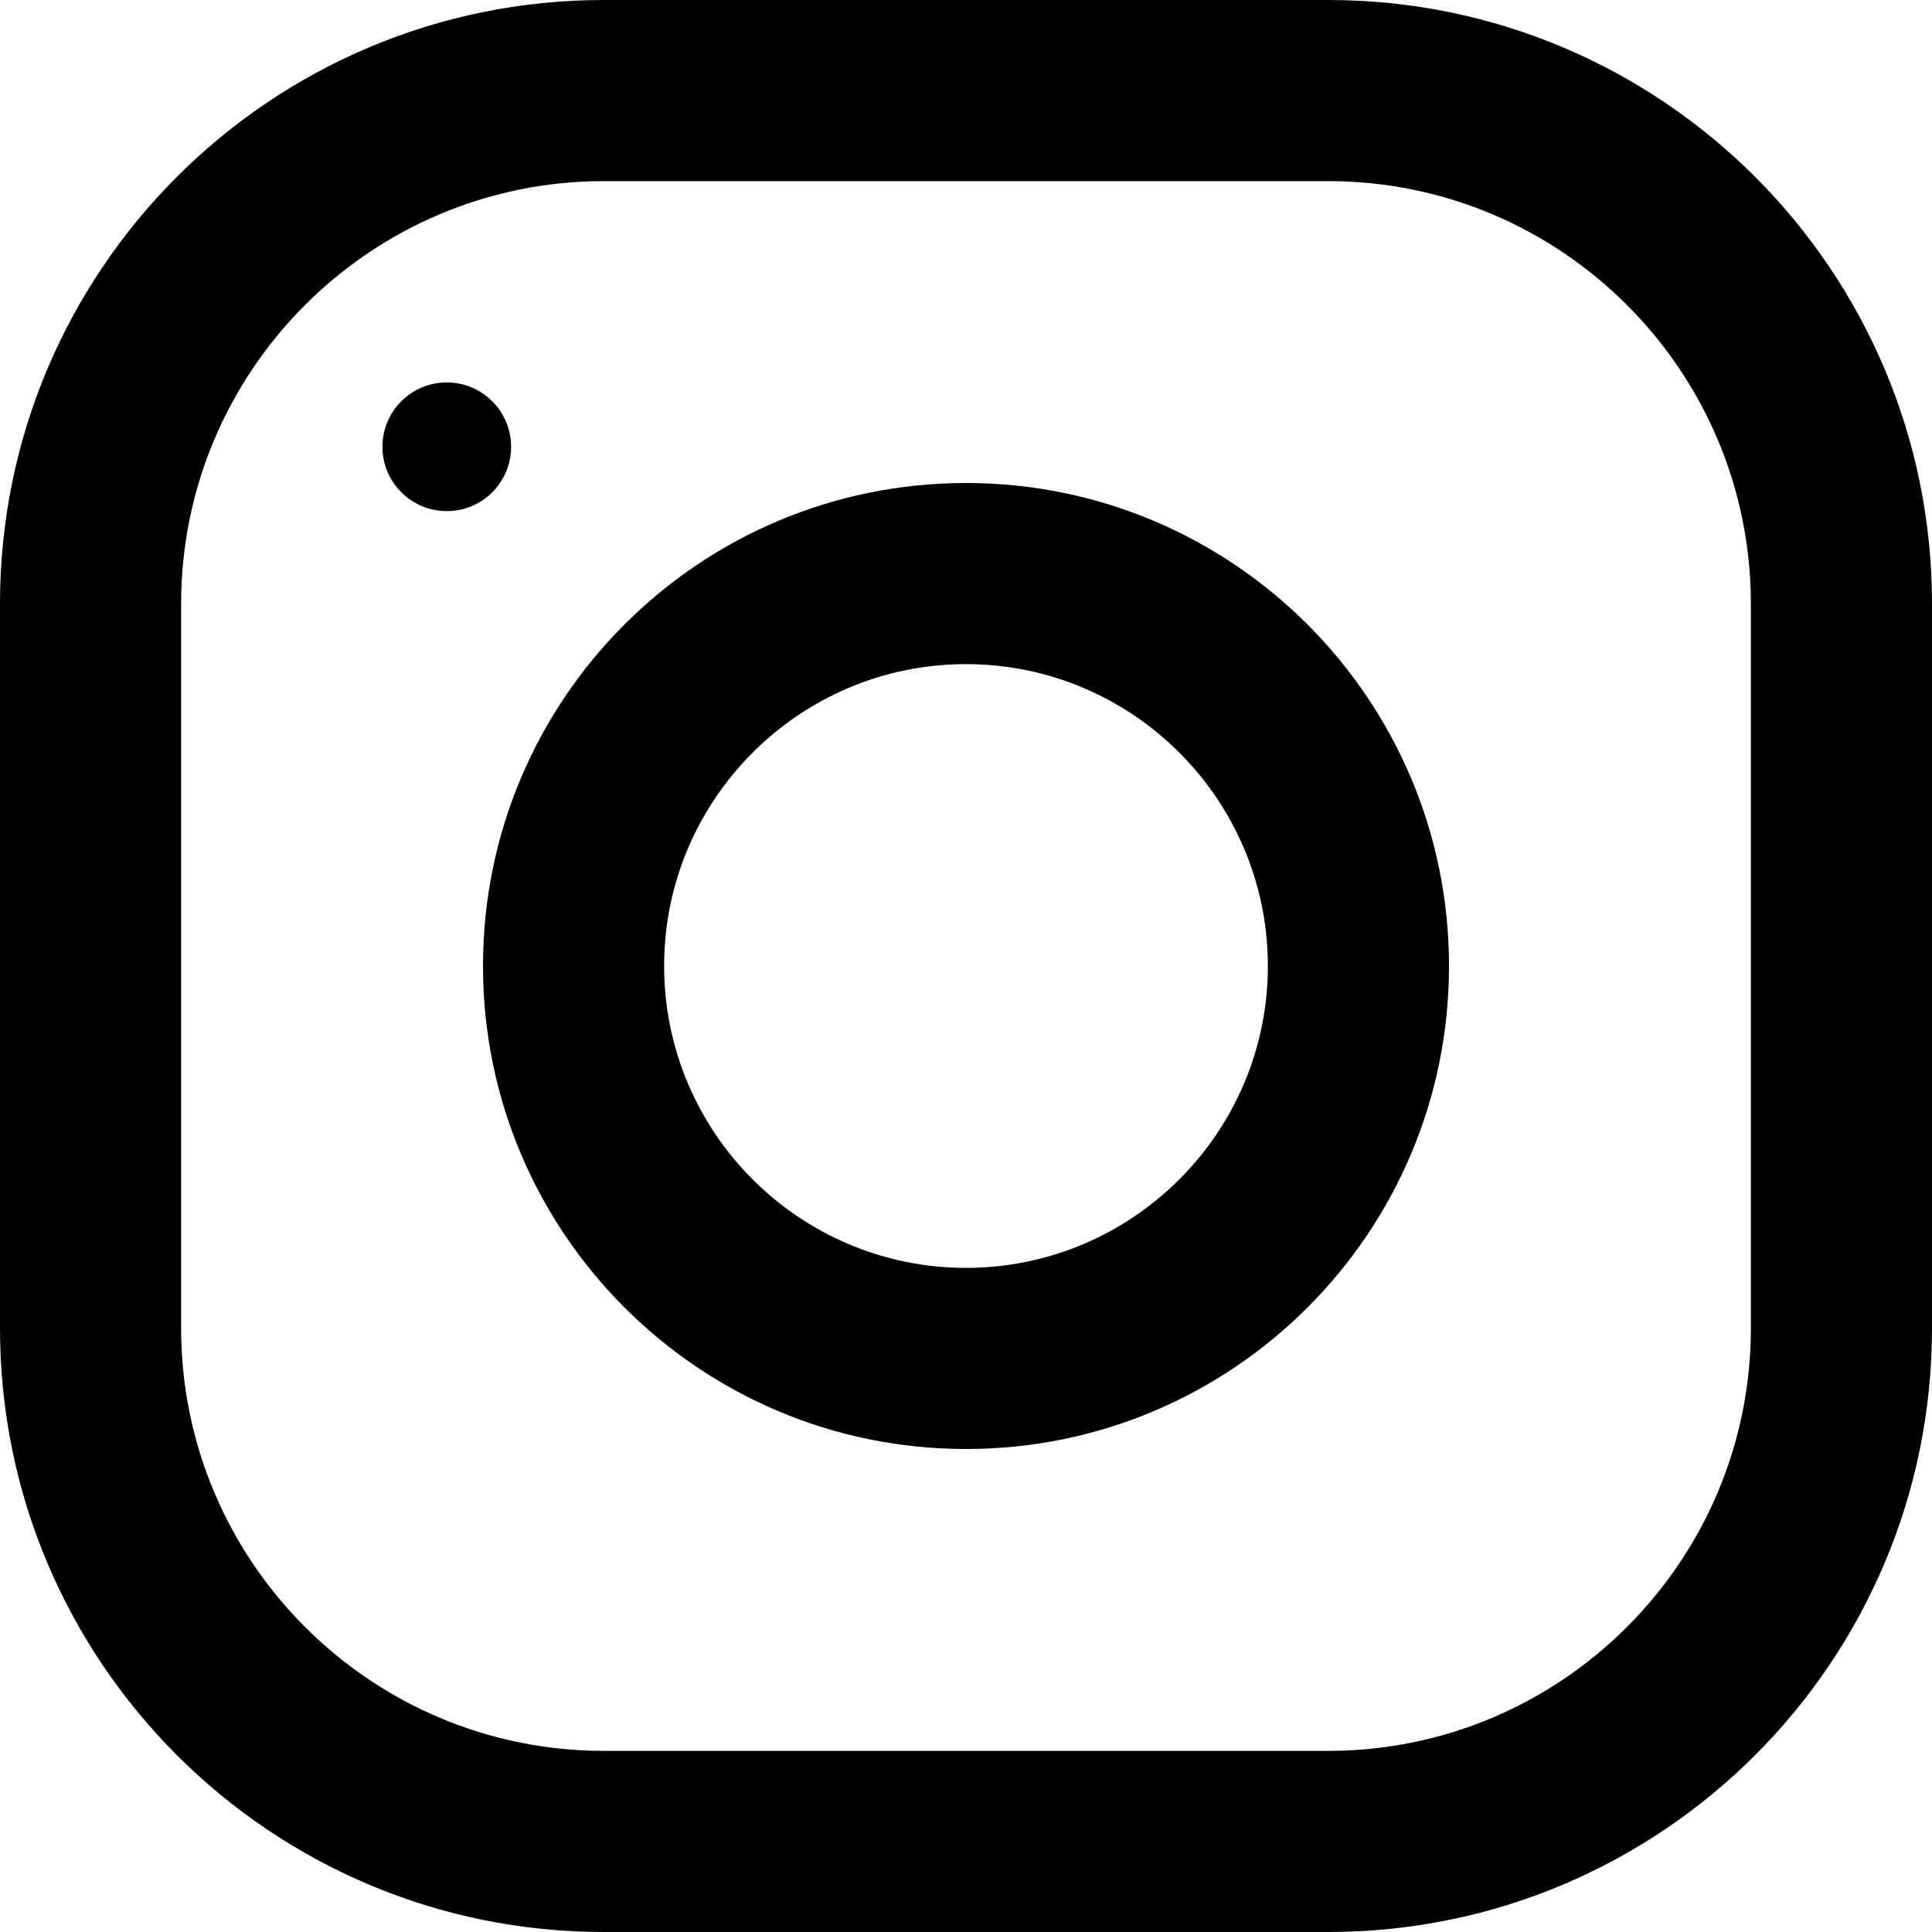
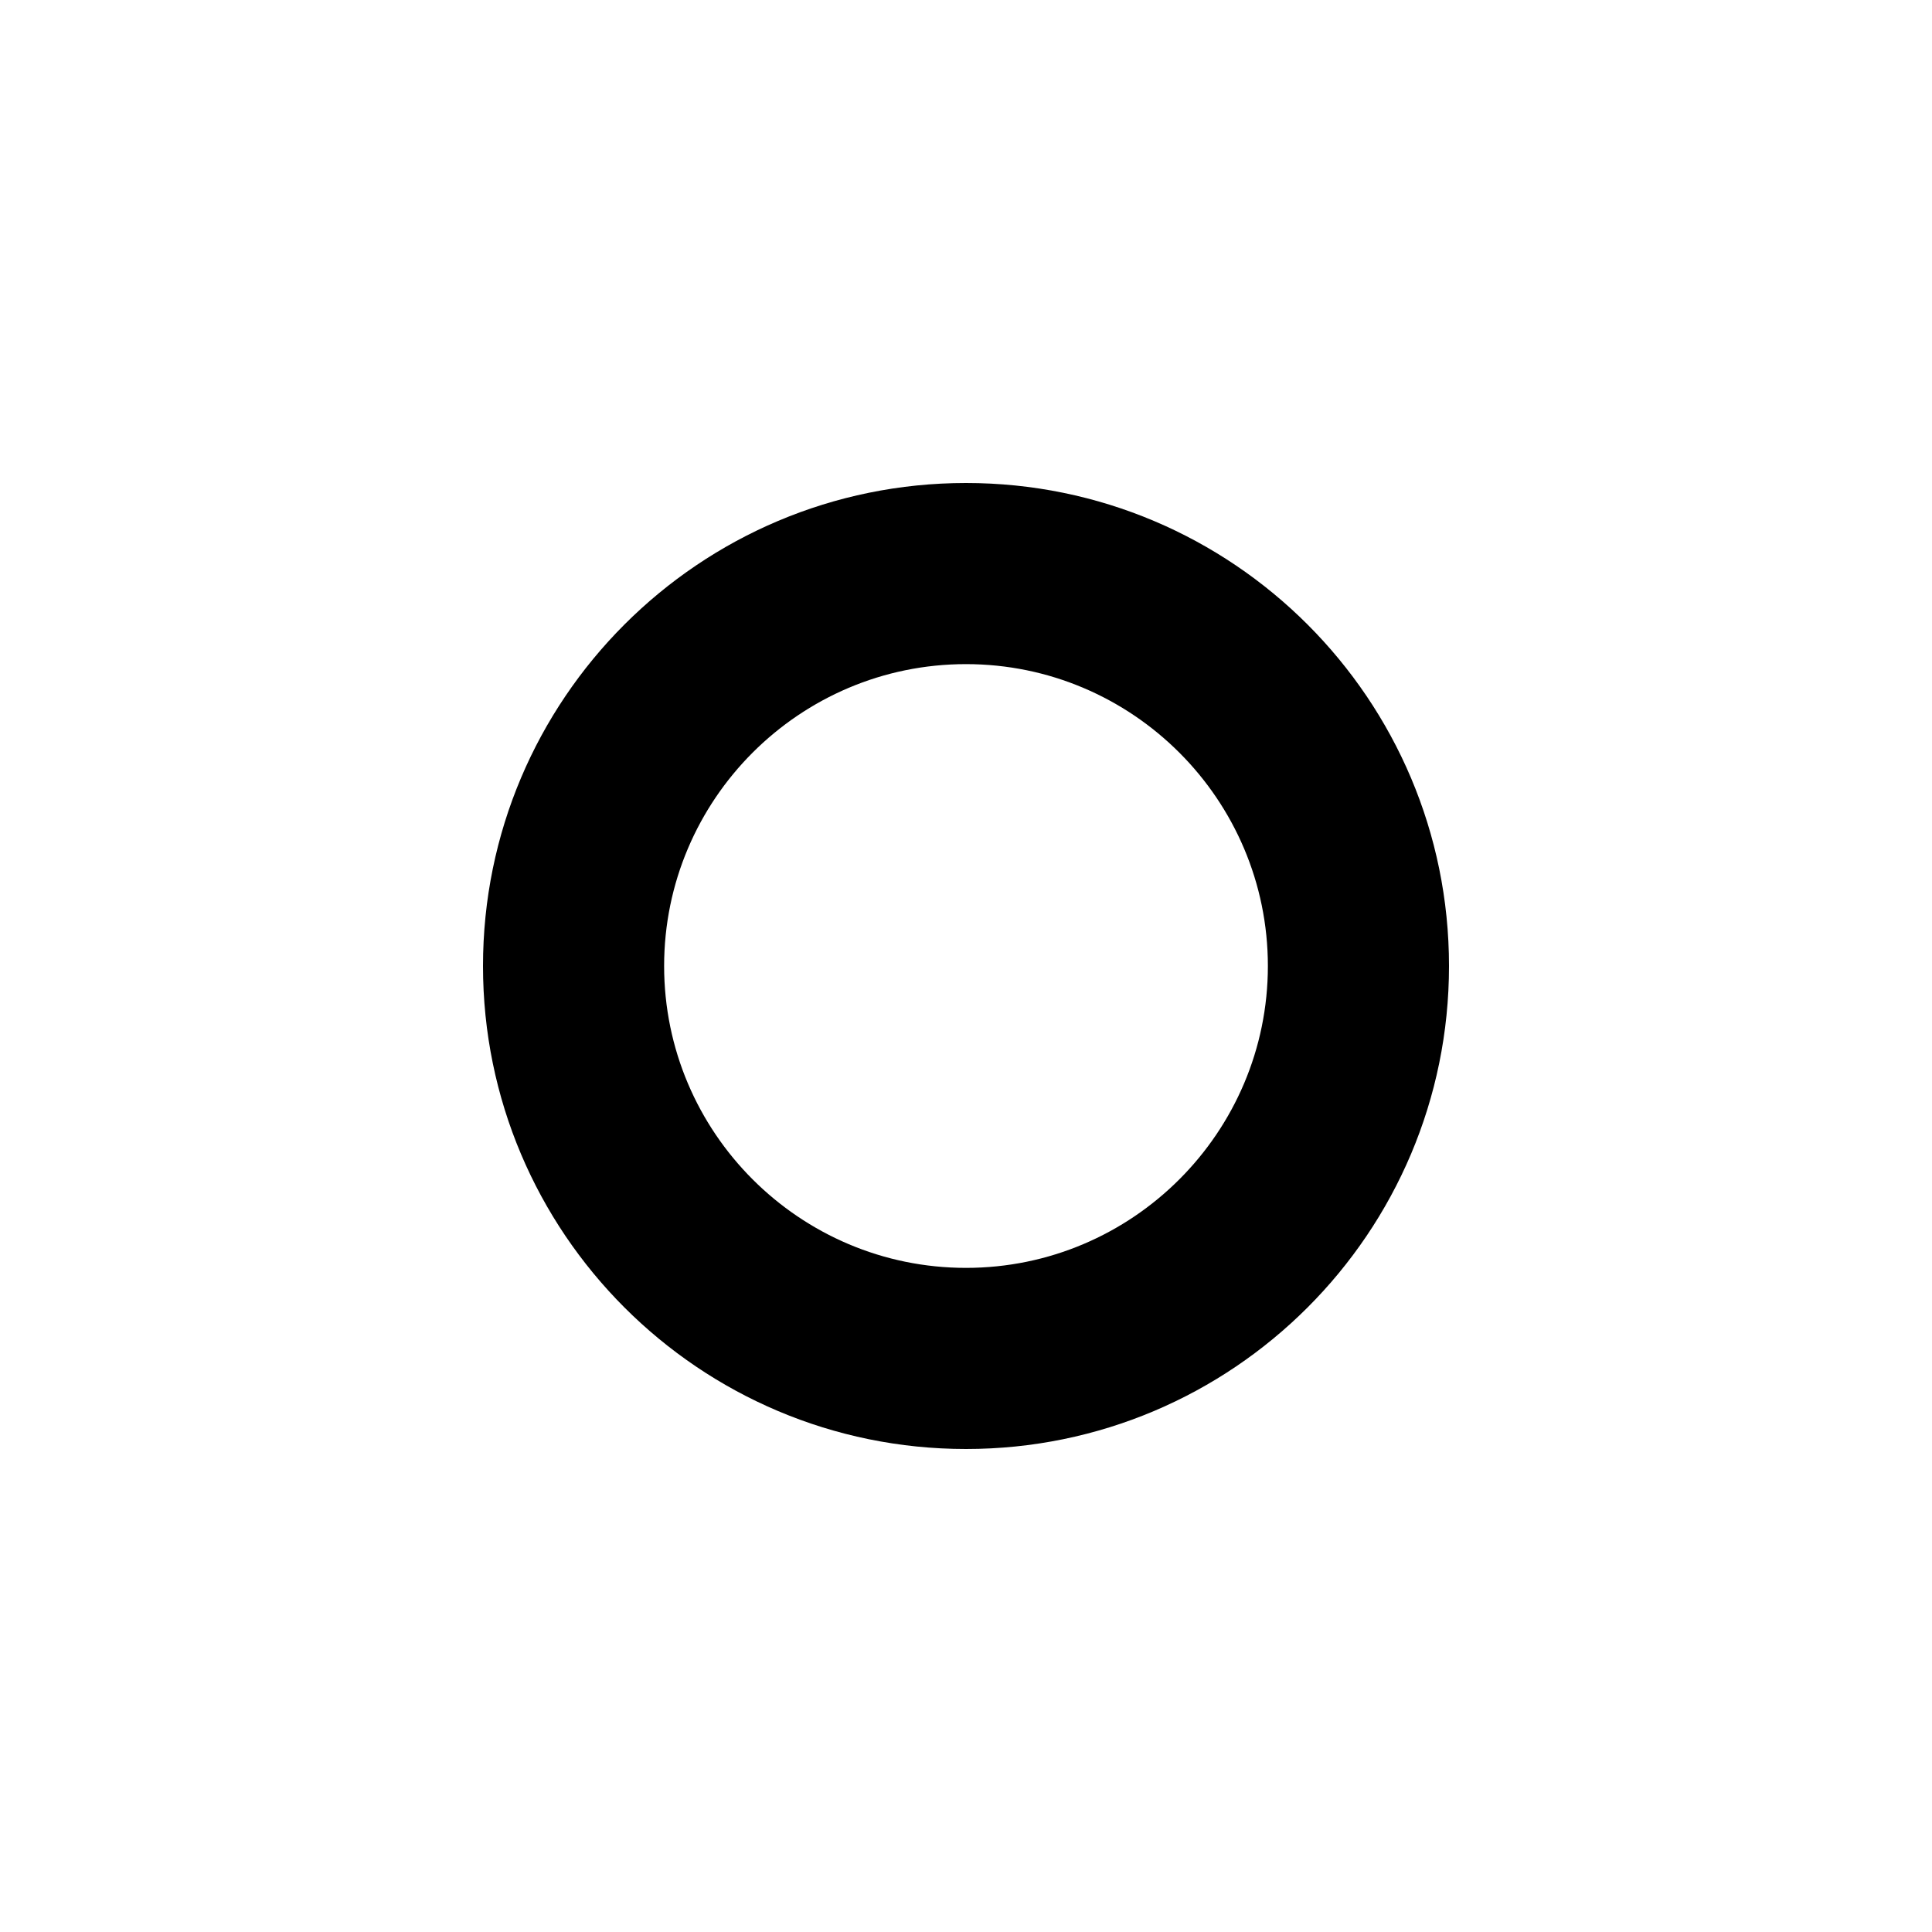
<svg xmlns="http://www.w3.org/2000/svg" width="20" height="20" viewBox="0 0 20 20" fill="none">
-   <path d="M-6.01032e-07 6.25L-2.73196e-07 13.75C-1.22337e-07 17.201 2.799 20 6.25 20L13.75 20C17.201 20 20 17.201 20 13.75L20 6.25C20 2.799 17.201 -7.51891e-07 13.75 -6.01032e-07L6.25 -2.73196e-07C2.799 -1.22337e-07 -7.51891e-07 2.799 -6.01032e-07 6.25ZM13.75 1.875C16.163 1.875 18.125 3.837 18.125 6.25L18.125 13.75C18.125 16.163 16.163 18.125 13.75 18.125L6.25 18.125C3.837 18.125 1.875 16.163 1.875 13.75L1.875 6.25C1.875 3.837 3.837 1.875 6.25 1.875L13.75 1.875Z" fill="black" />
+   <path d="M-6.01032e-07 6.25L-2.73196e-07 13.75C-1.22337e-07 17.201 2.799 20 6.25 20L13.75 20C17.201 20 20 17.201 20 13.75L20 6.25C20 2.799 17.201 -7.51891e-07 13.75 -6.01032e-07L6.25 -2.73196e-07C2.799 -1.22337e-07 -7.51891e-07 2.799 -6.01032e-07 6.25ZM13.75 1.875C16.163 1.875 18.125 3.837 18.125 6.25L18.125 13.75C18.125 16.163 16.163 18.125 13.75 18.125L6.25 18.125C3.837 18.125 1.875 16.163 1.875 13.75L1.875 6.25C1.875 3.837 3.837 1.875 6.25 1.875L13.75 1.875Z" fill="" />
  <path d="M5 10C5 12.761 7.239 15 10 15C12.761 15 15 12.761 15 10C15 7.239 12.761 5 10 5C7.239 5 5 7.239 5 10ZM13.125 10C13.125 11.723 11.723 13.125 10 13.125C8.276 13.125 6.875 11.723 6.875 10C6.875 8.277 8.276 6.875 10 6.875C11.723 6.875 13.125 8.277 13.125 10Z" fill="black" />
-   <path d="M5.291 4.625C5.291 4.257 4.993 3.959 4.625 3.959C4.257 3.959 3.959 4.257 3.959 4.625C3.959 4.993 4.257 5.291 4.625 5.291C4.993 5.291 5.291 4.993 5.291 4.625Z" fill="black" />
+   <path d="M5.291 4.625C5.291 4.257 4.993 3.959 4.625 3.959C4.257 3.959 3.959 4.257 3.959 4.625C3.959 4.993 4.257 5.291 4.625 5.291C4.993 5.291 5.291 4.993 5.291 4.625Z" fill="" />
</svg>
